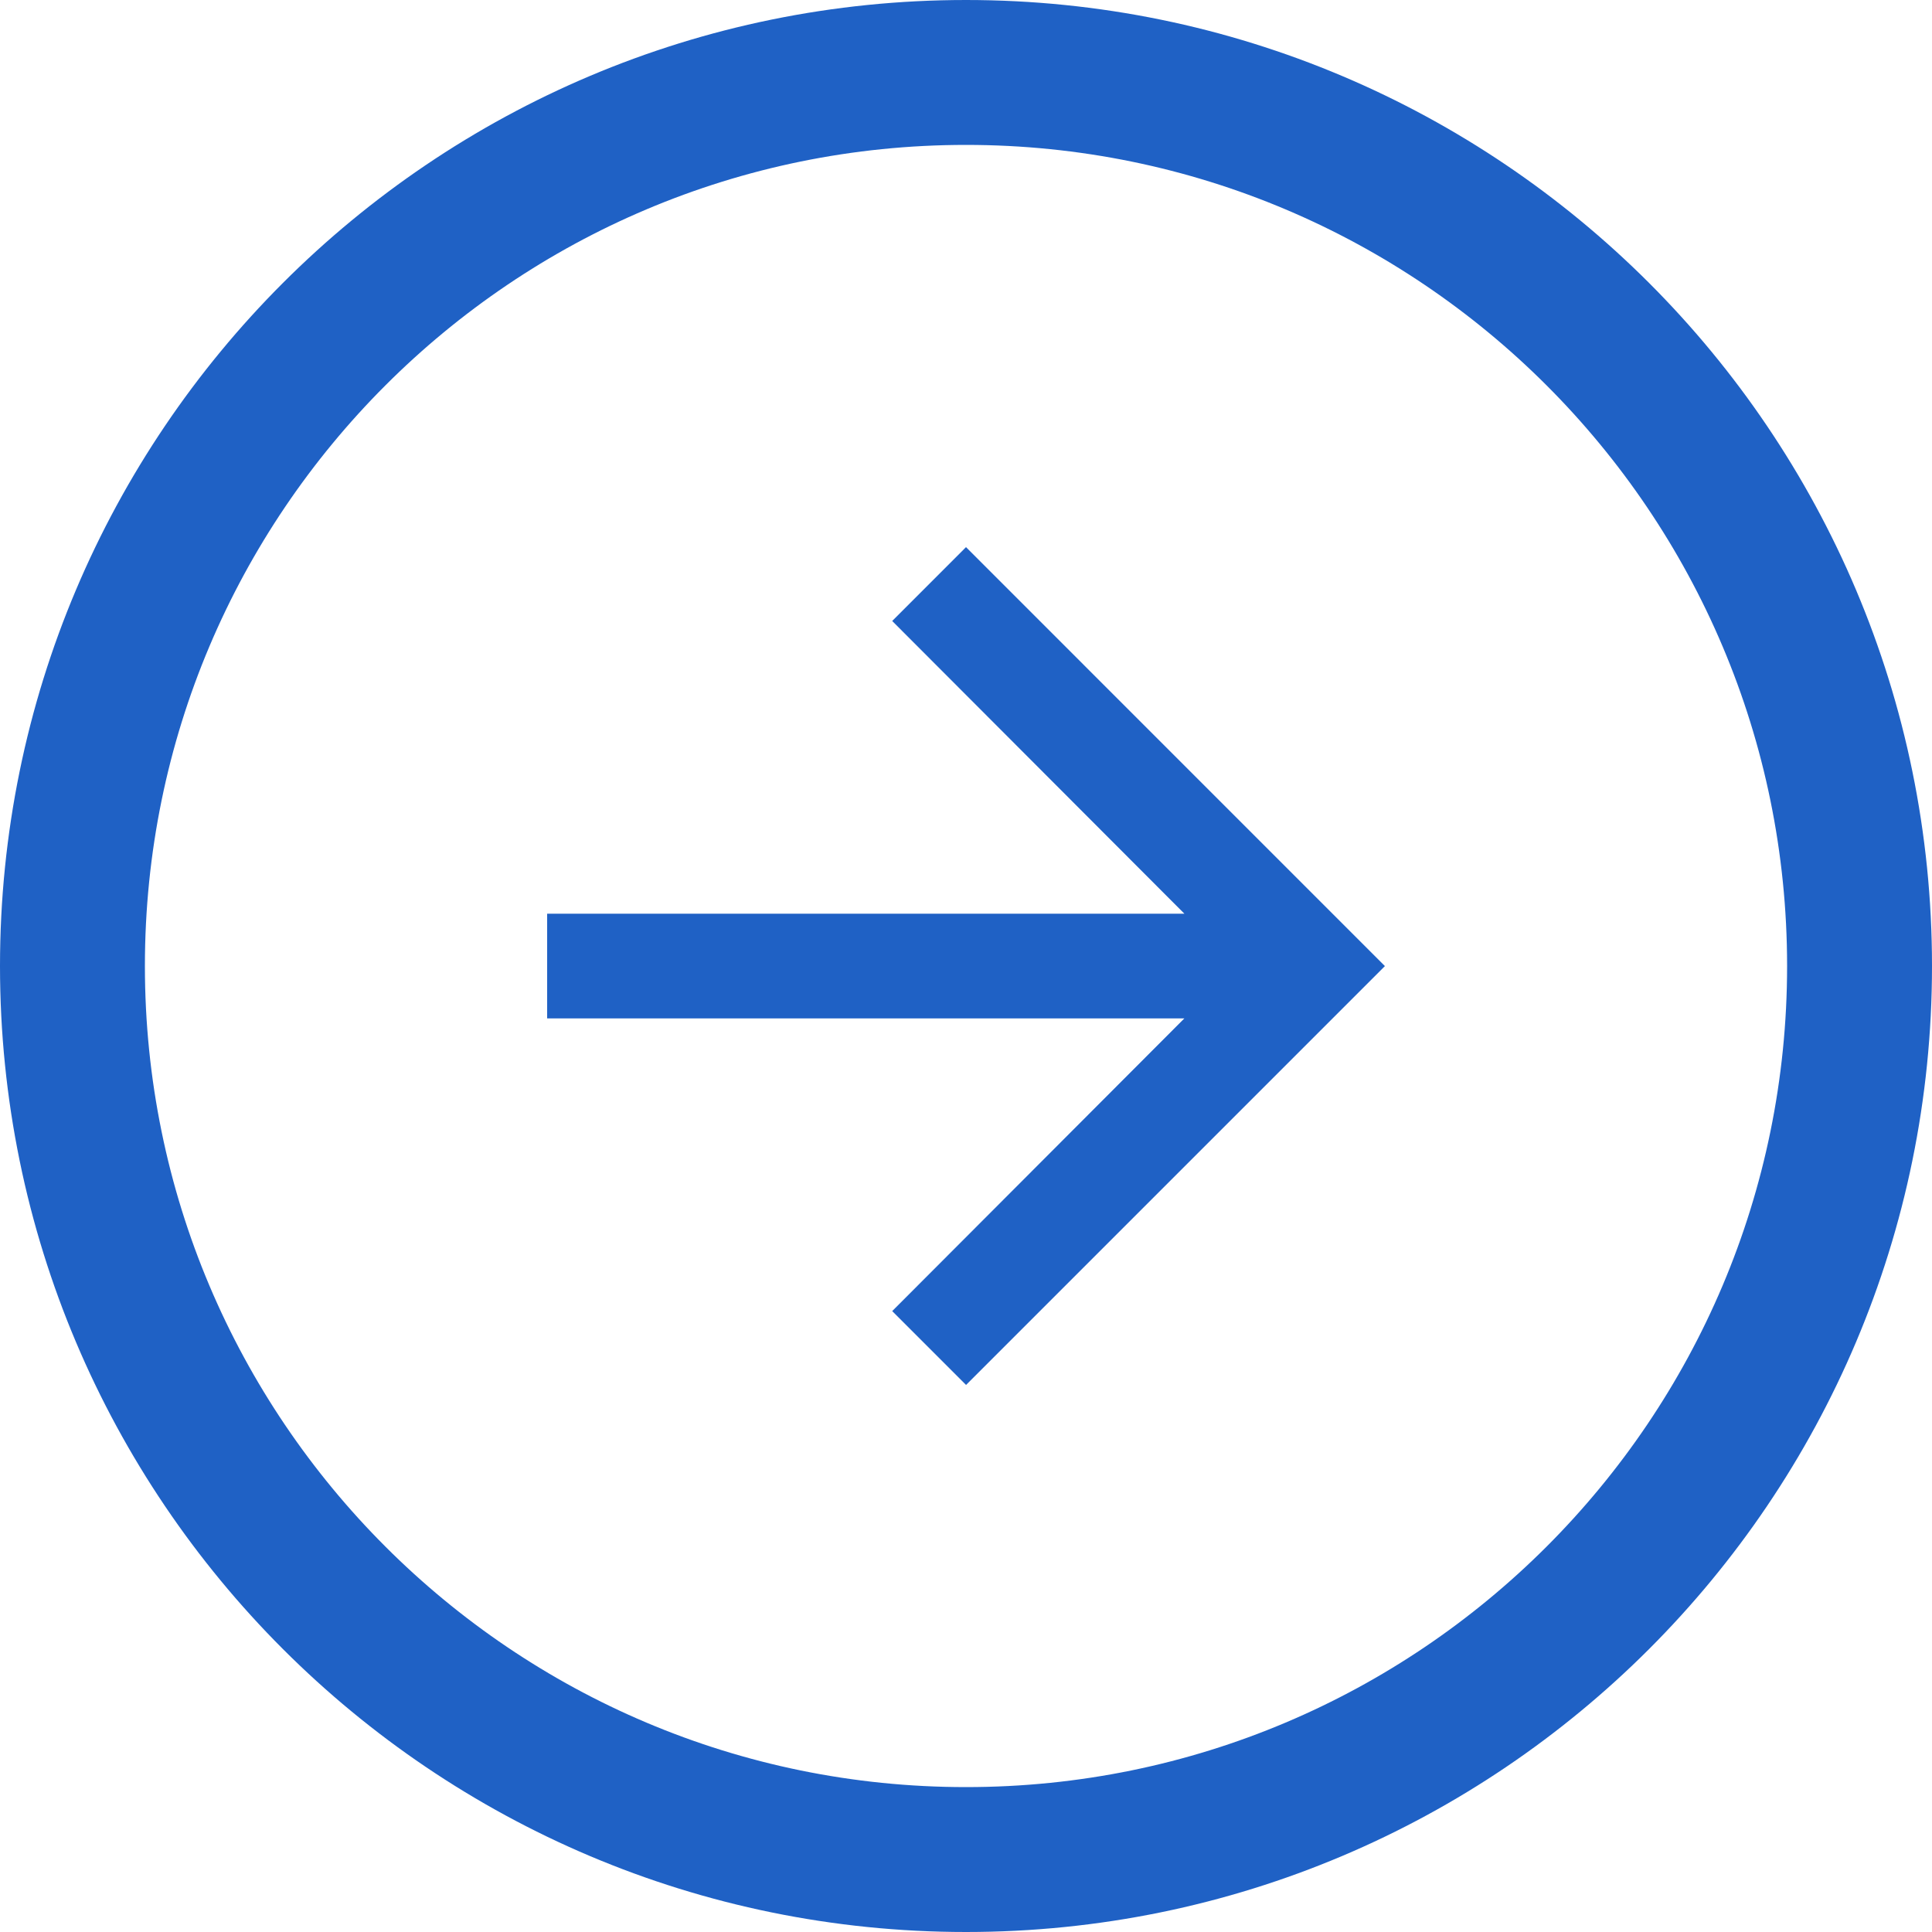
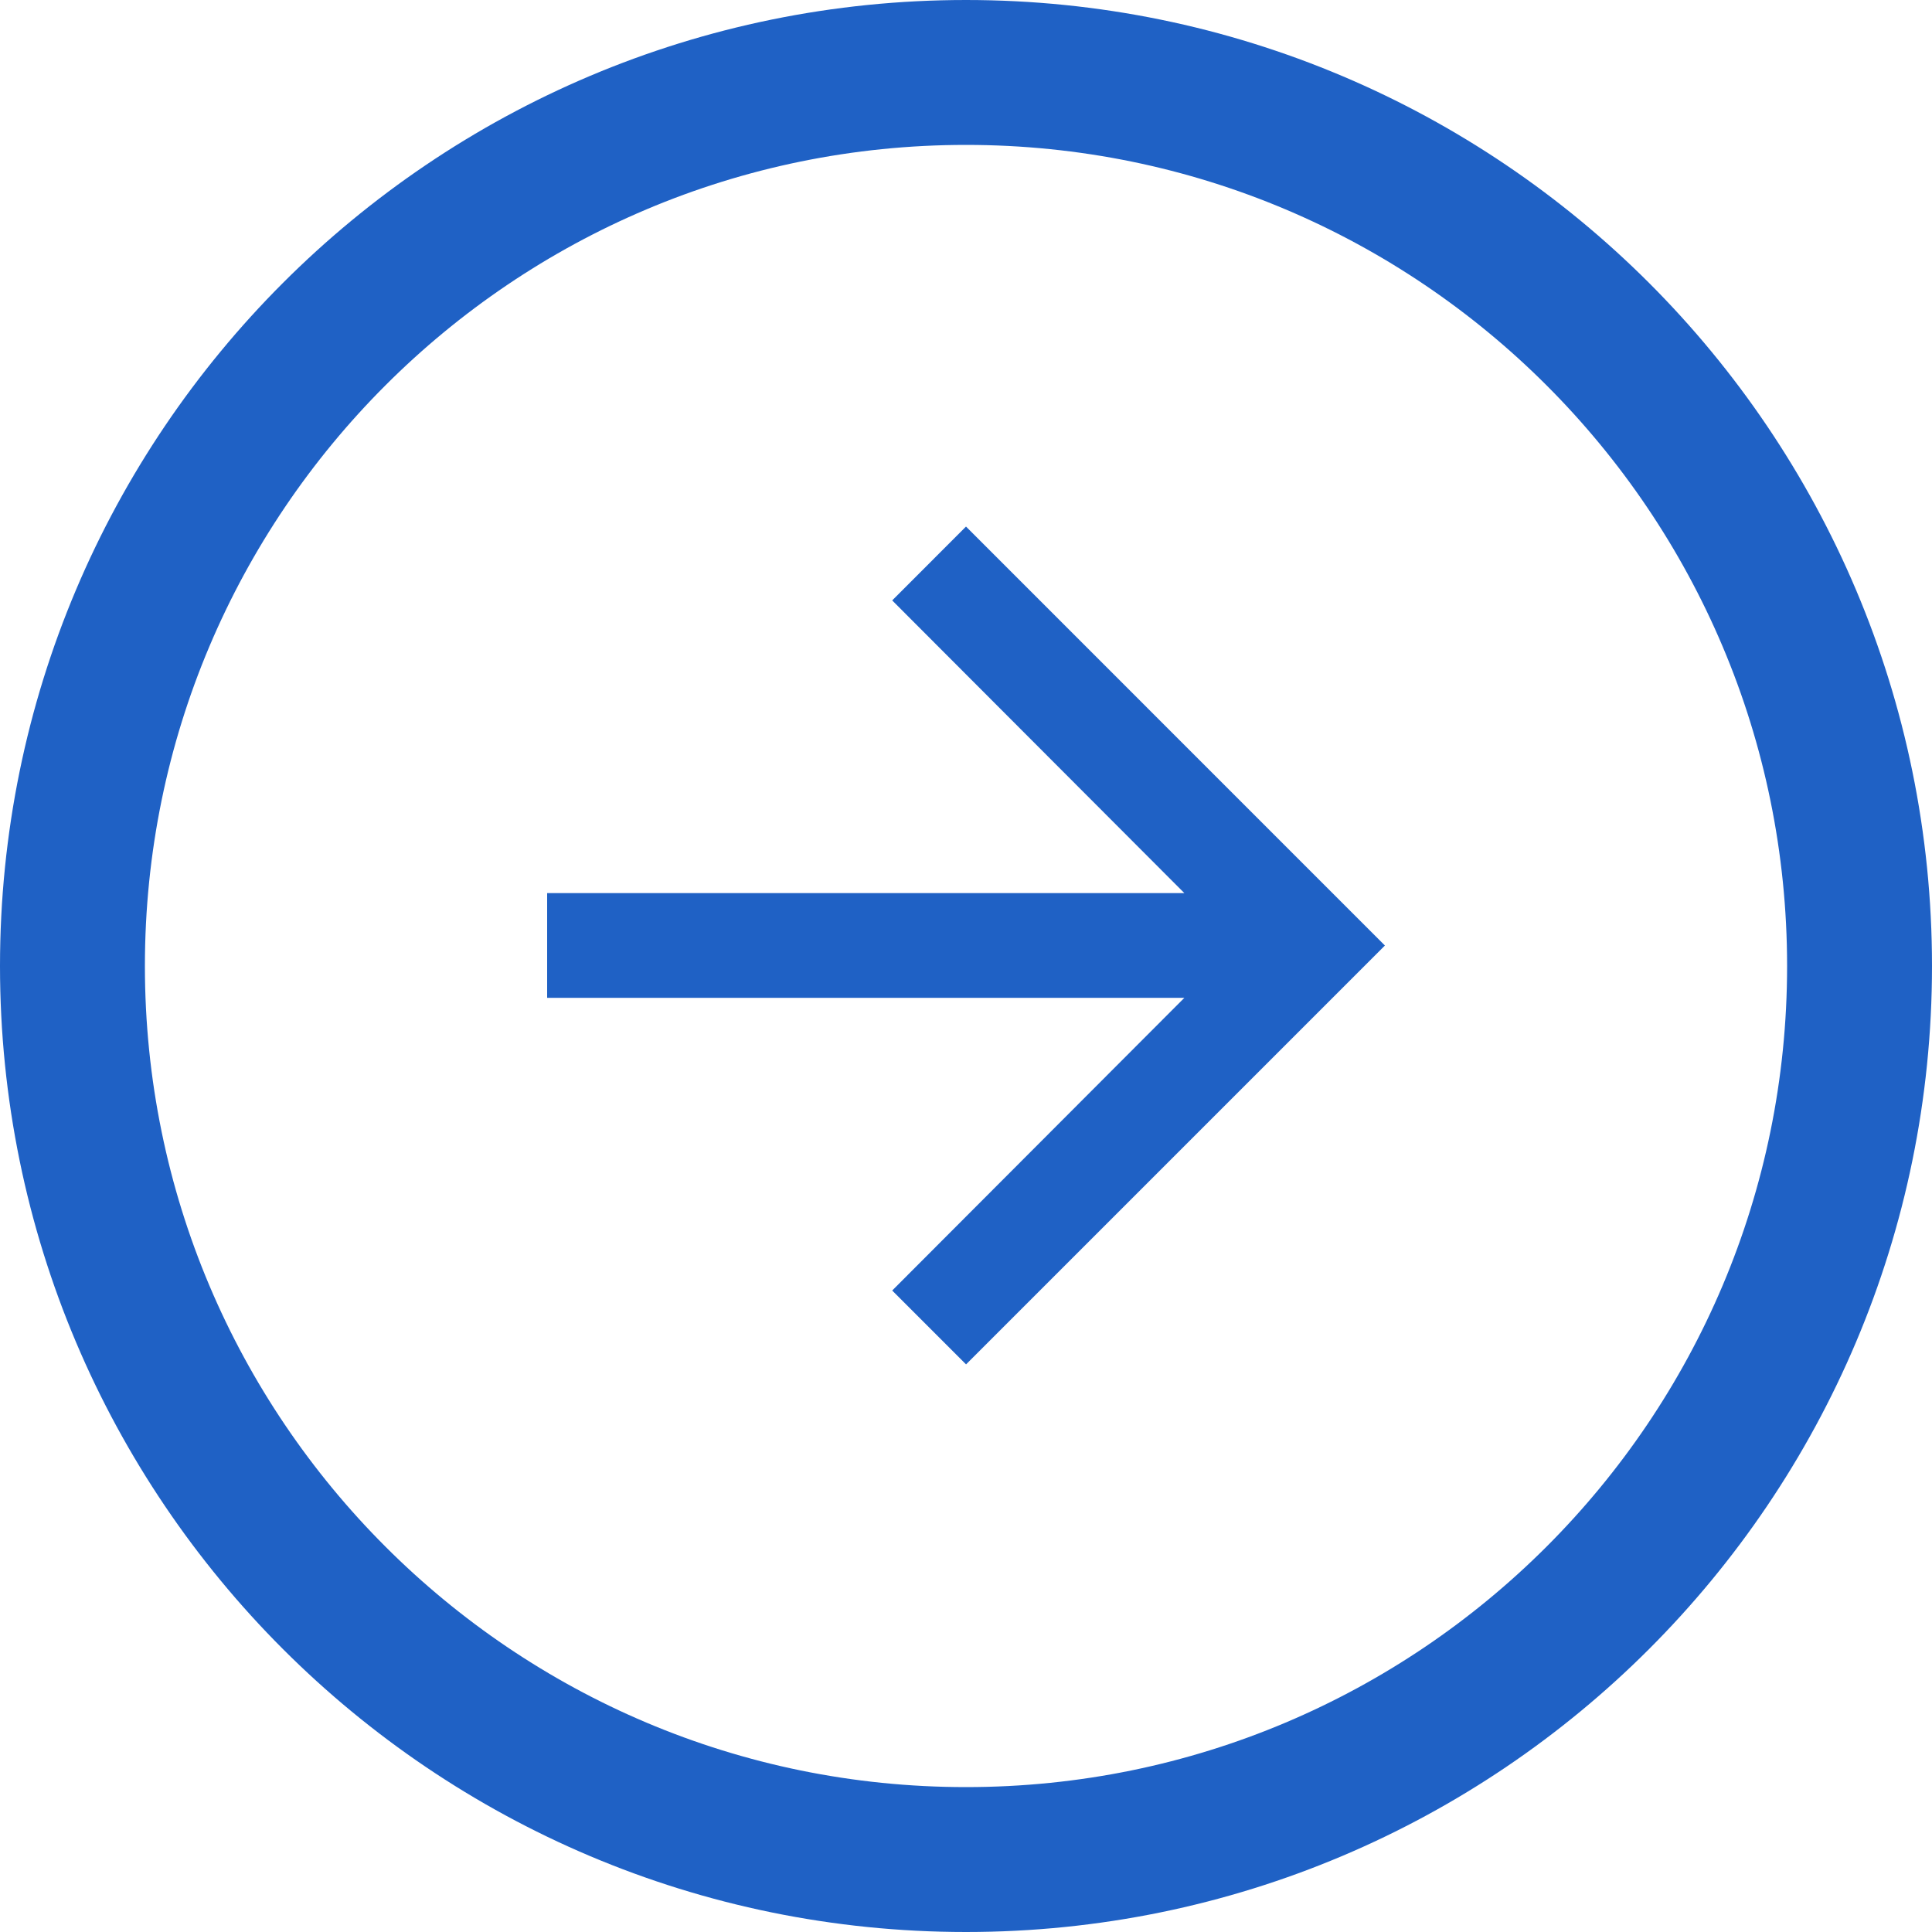
<svg xmlns="http://www.w3.org/2000/svg" width="40" height="40" viewBox="0 0 40 40">
  <defs>
    <style>.a{fill:#1f61c5;}.b,.d{fill:none;}.b{stroke:#1f61c5;stroke-width:3px;}.c{stroke:none;}</style>
  </defs>
-   <g transform="translate(-13440 -2095)">
-     <path class="a" d="M14.672,6,13.144,7.529l6.049,6.06H6v2.168H19.193l-6.049,6.06,1.529,1.529,8.672-8.672Z" transform="translate(13445.328 2100.328)" />
-     <g class="b" transform="translate(13440 2095)">
+   <g transform="translate(0 0.311)">
+     <path class="a" d="M14.672,6,13.144,7.529l6.049,6.06H6v2.168H19.193l-6.049,6.06,1.529,1.529,8.672-8.672Z" transform="translate(5.328 4.591)" />
+     <g class="b" transform="translate(0 -0.311)">
      <circle class="c" cx="20" cy="20" r="20" />
      <circle class="d" cx="20" cy="20" r="18.5" />
    </g>
  </g>
</svg>
